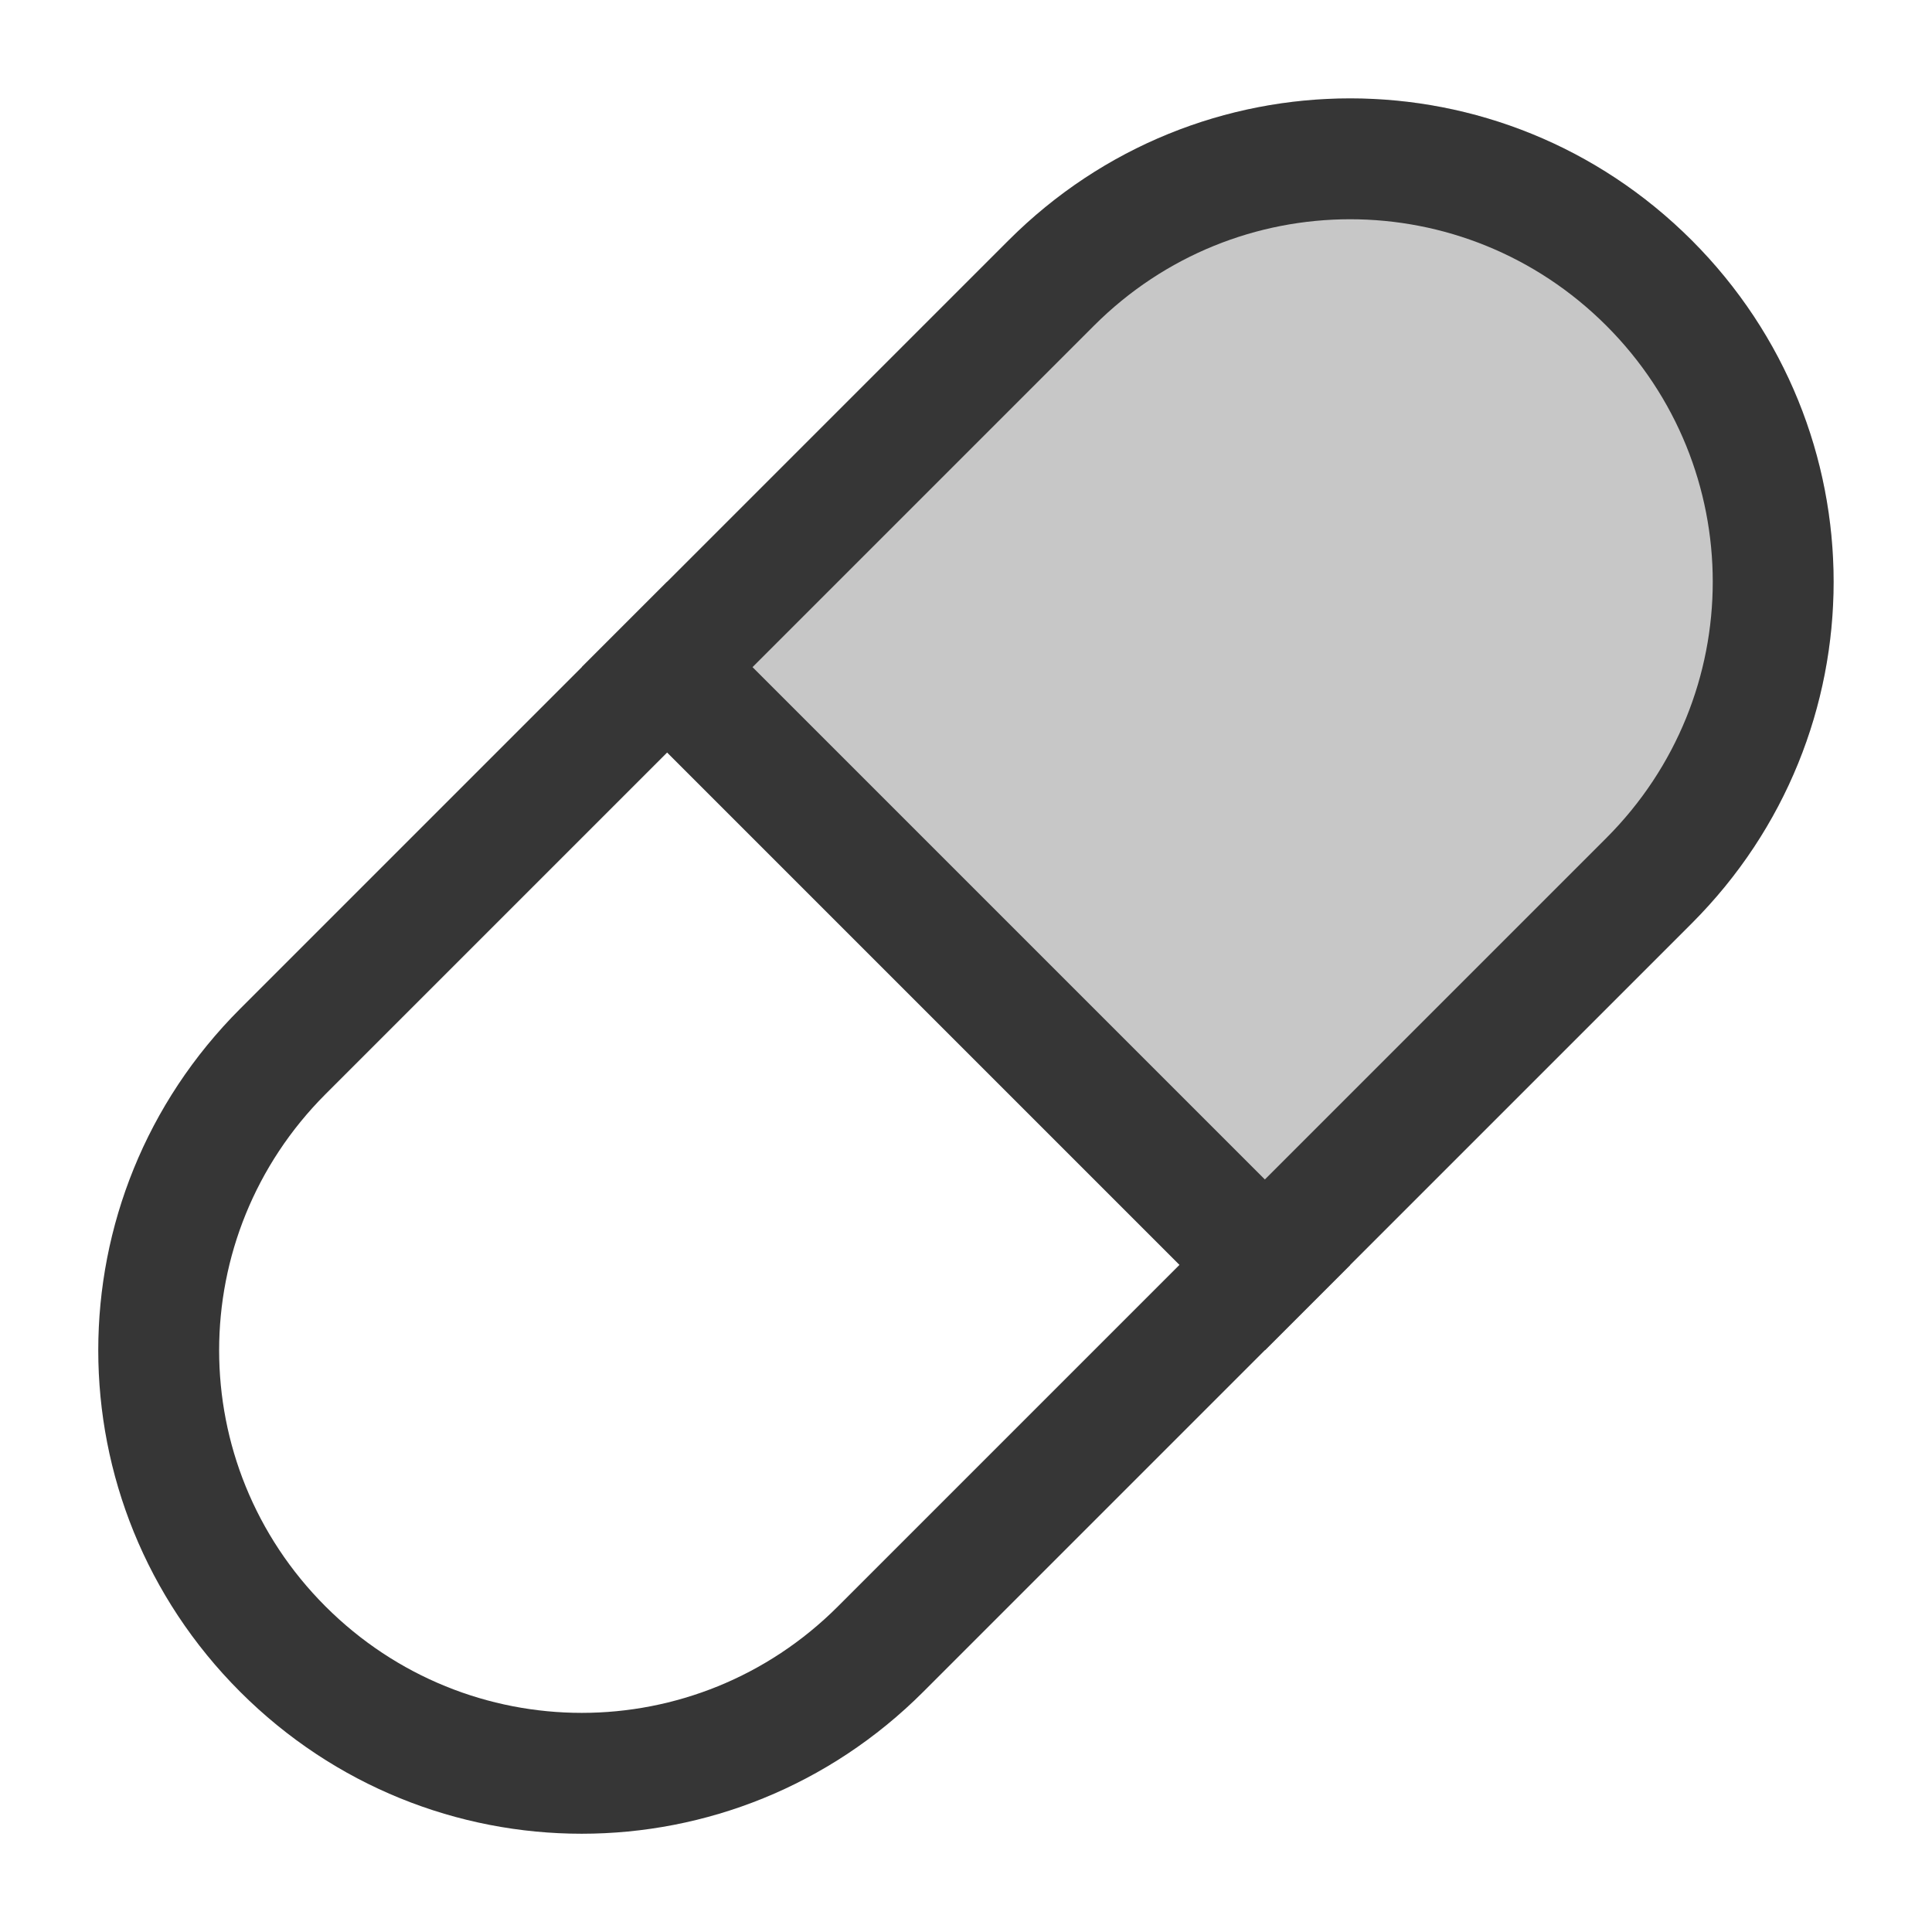
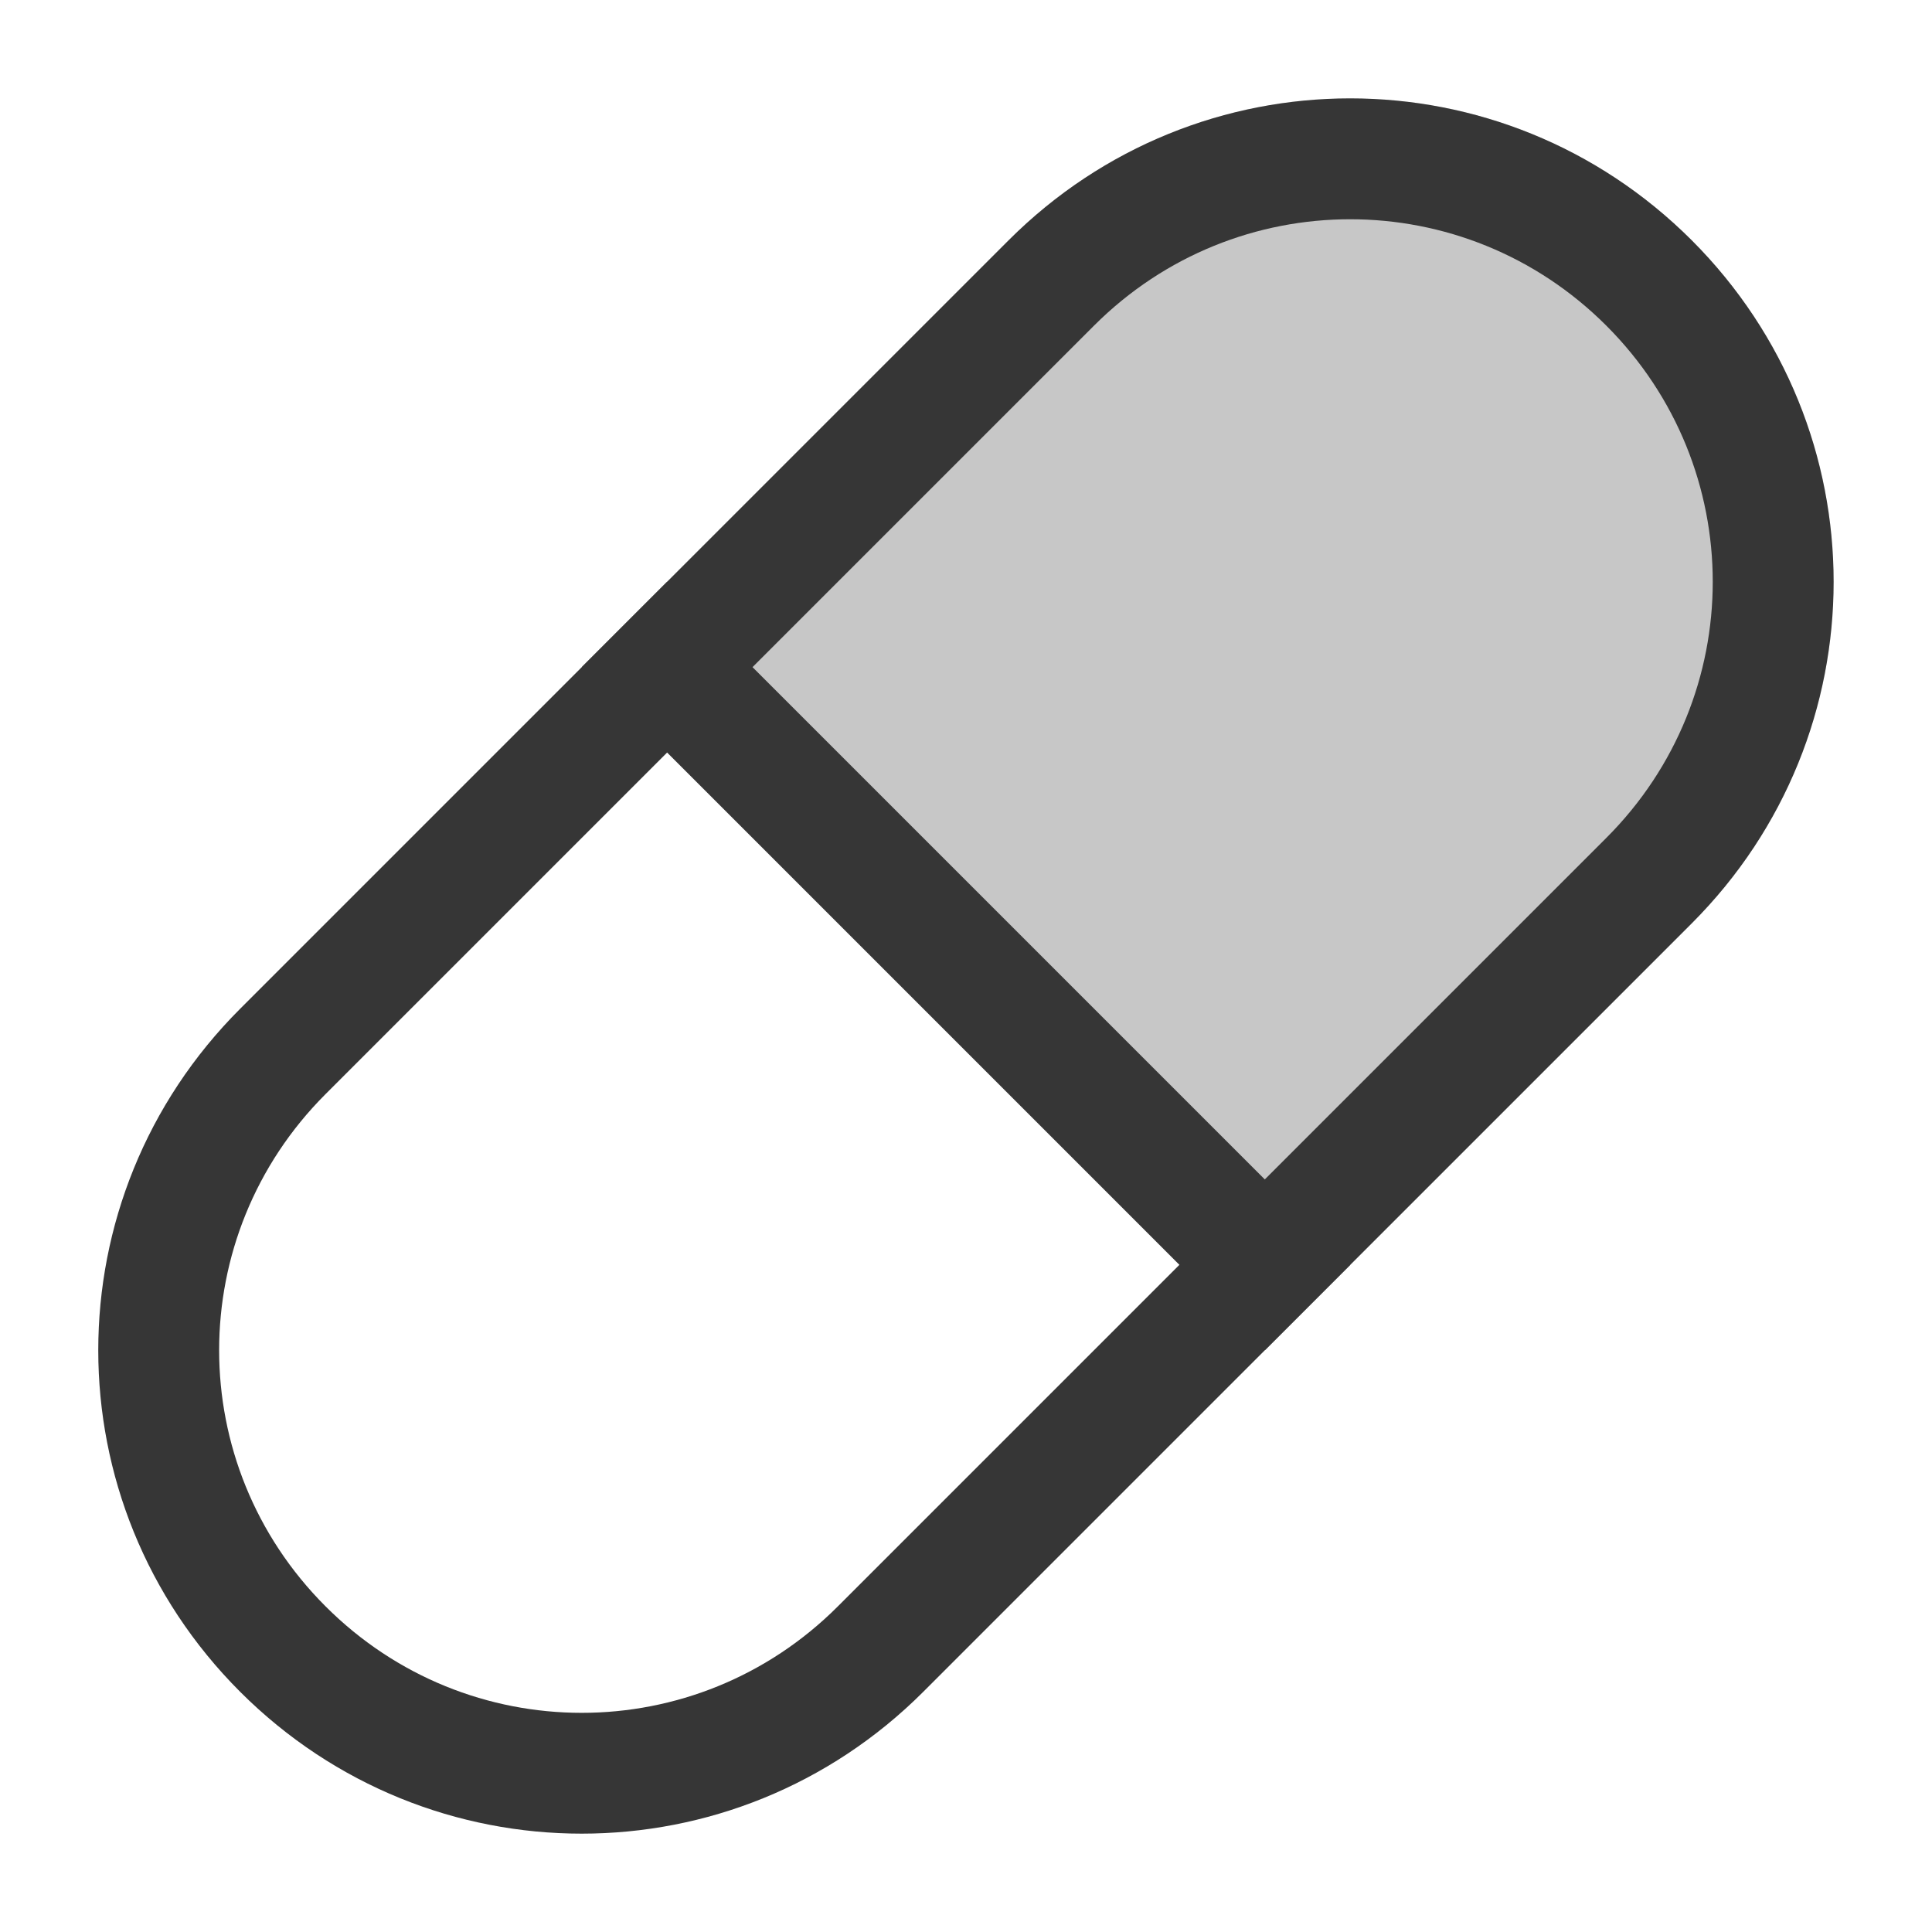
<svg xmlns="http://www.w3.org/2000/svg" width="16" height="16" version="1.1">
-   <path d="m14.01 1.99c-1.567-1.567-4.09-1.567-5.657 0l-3.535 3.535 5.657 5.657 3.535-3.535c1.567-1.567 1.567-4.09 0-5.657z" fill="#363636" opacity=".15" stroke-linecap="round" stroke-linejoin="round" stroke-width="2" style="paint-order:stroke fill markers" />
-   <path d="m4.818 5.525 5.657 5.657 3.509-3.509a4.015 4.051 45 0 0 0.026-5.683 4.015 4.051 45 0 0-5.682 0.026z" fill="#363636" opacity=".15" style="-inkscape-stroke:none;paint-order:markers stroke fill" />
-   <path d="m14.01 1.99c-1.567-1.567-4.09-1.567-5.657 0l-6.364 6.364c-1.567 1.567-1.567 4.09 0 5.657 1.567 1.567 4.09 1.567 5.657 0l6.364-6.364c1.567-1.567 1.567-4.09 0-5.657zm-0.707 0.707c1.175 1.175 1.175 3.067 0 4.243l-6.364 6.364c-1.175 1.175-3.067 1.175-4.243 0-1.175-1.175-1.175-3.067 0-4.243l6.364-6.364c1.175-1.175 3.067-1.175 4.243 0z" fill="#363636" style="paint-order:stroke fill markers" />
-   <rect transform="rotate(45)" x="7.314" y="-.5" width="8" height="1" rx="0" ry="0" fill="#363636" style="paint-order:stroke fill markers" />
+   <path fill="#363636" opacity="0.15" d="M14.01,1.99 C12.443,0.423 9.92,0.423 8.353,1.99 L4.818,5.525 L10.474,11.182 L14.01,7.647 C15.577,6.08 15.577,3.557 14.01,1.99 Z" />
+   <path fill="#363636" opacity="0.15" d="M4.818,5.525 L10.475,11.182 L13.984,7.673 A4.015 4.051 45 0 0 14.01,1.989 A4.015 4.051 45 0 0 8.328,2.016 Z" />
+   <path fill="#363636" d="M14.01,1.99 C12.443,0.423 9.92,0.423 8.353,1.99 L1.989,8.354 C0.422,9.921 0.422,12.444 1.989,14.011 C3.556,15.577 6.079,15.577 7.646,14.011 L14.01,7.647 C15.577,6.08 15.577,3.557 14.01,1.99 Z M13.303,2.697 C14.478,3.872 14.478,5.764 13.303,6.939 L6.939,13.303 C5.764,14.479 3.871,14.479 2.696,13.303 C1.521,12.128 1.521,10.236 2.696,9.061 L9.06,2.697 C10.235,1.522 12.128,1.522 13.303,2.697 Z" />
+   <path fill="#363636" d="M5.525,4.818 L11.182,10.475 L10.475,11.182 L4.818,5.525 L5.525,4.818 Z" />
</svg>
